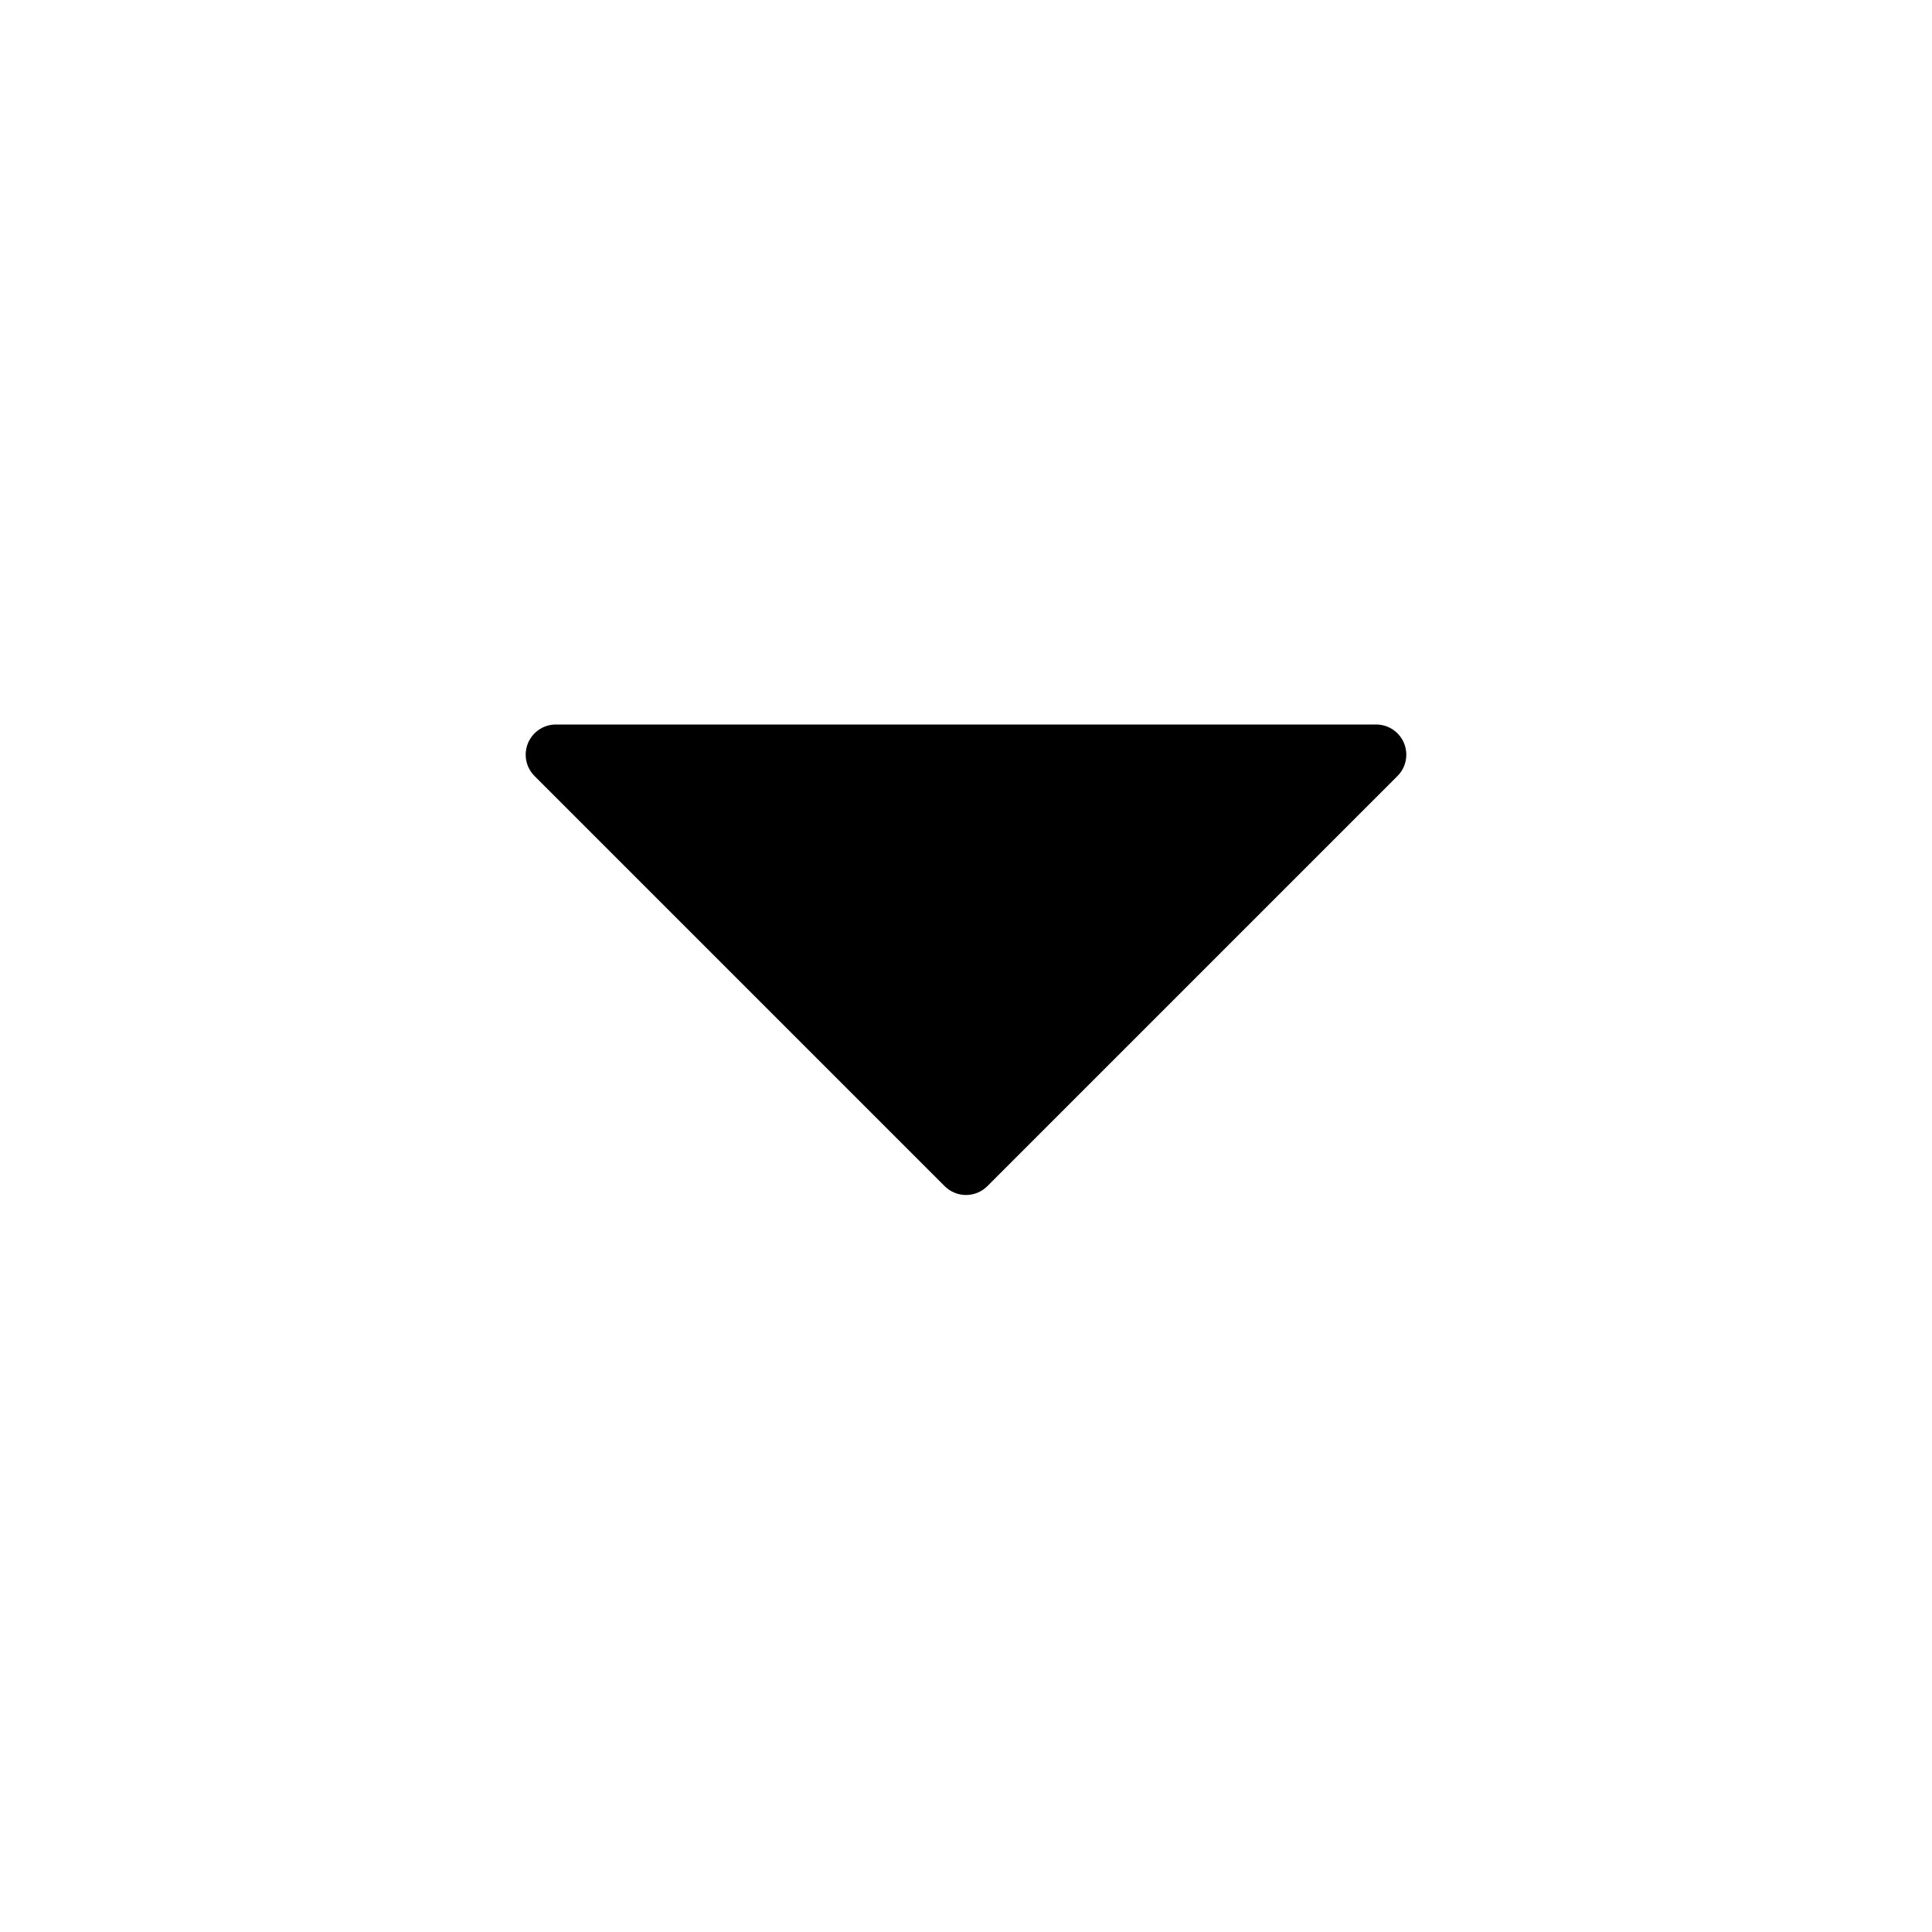
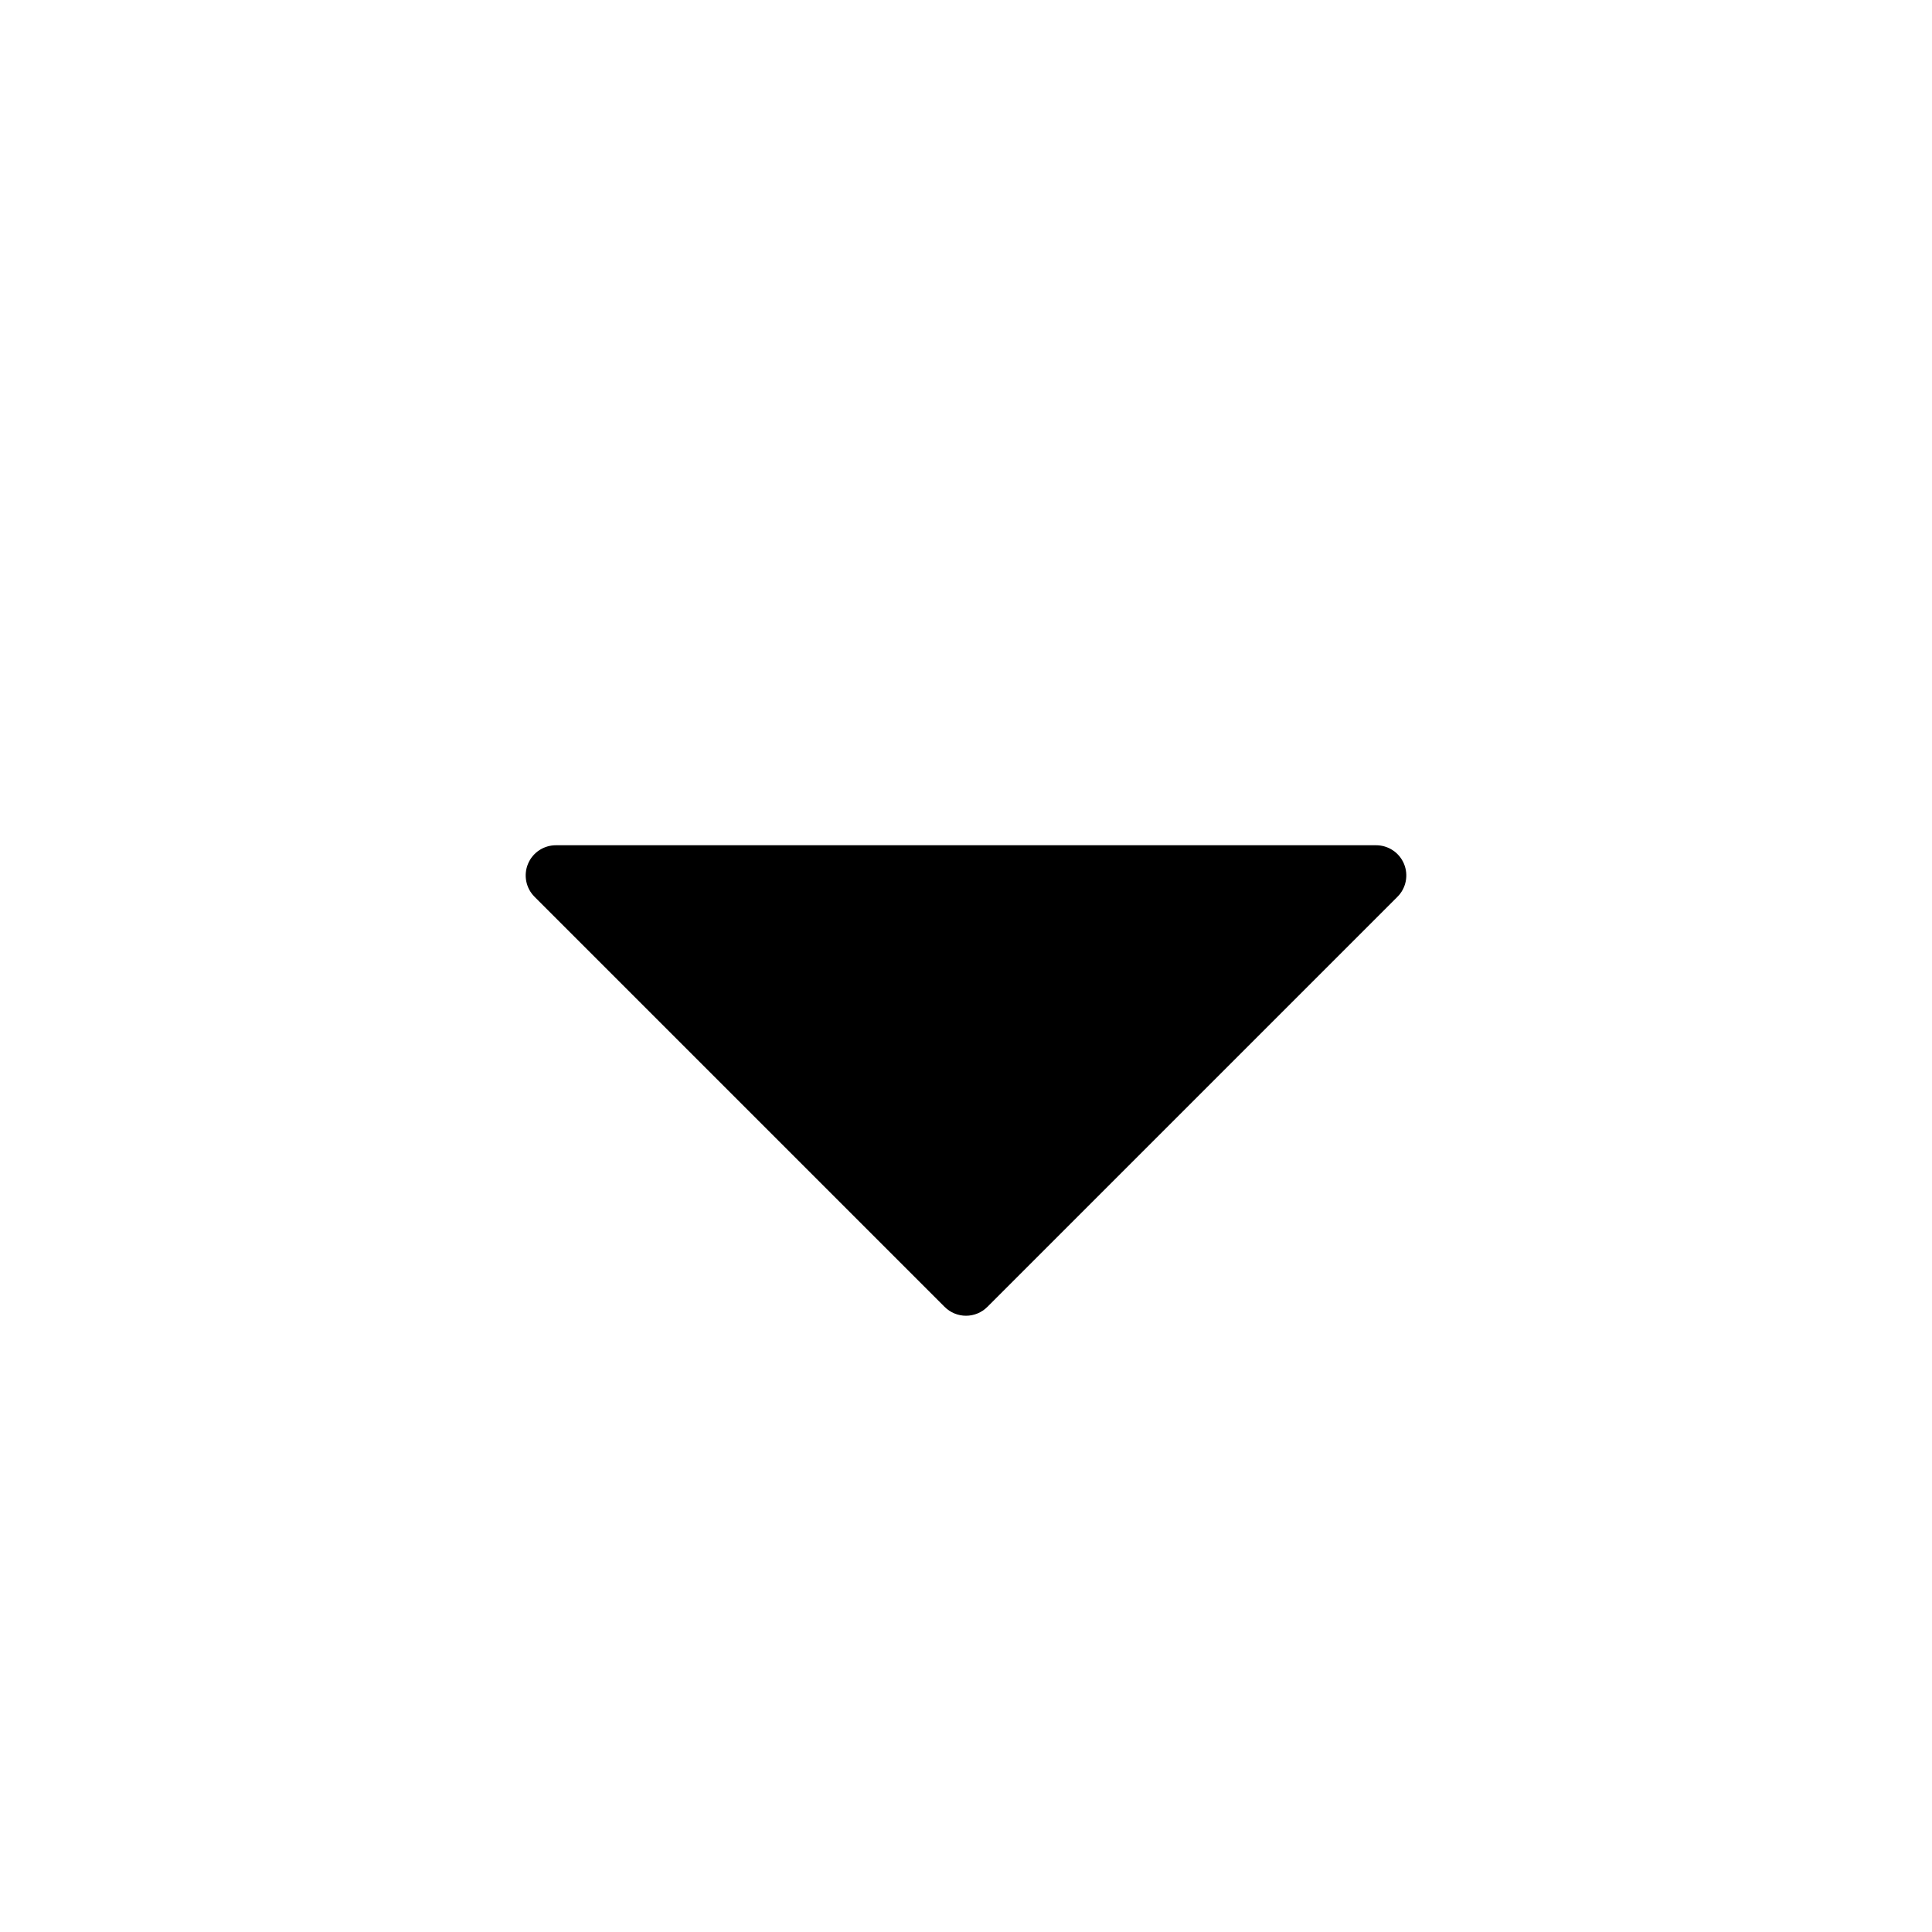
<svg xmlns="http://www.w3.org/2000/svg" fill="currentColor" viewBox="0 0 16 16">
-   <path d="M4.427 6.427l3.396 3.396a.25.25 0 00.354 0l3.396-3.396A.25.25 0 0011.396 6H4.604a.25.25 0 00-.177.427z" />
+   <path d="M4.427 7.427l3.396 3.396a.25.25 0 00.354 0l3.396-3.396A.25.25 0 0011.396 7H4.604a.25.25 0 00-.177.427z" />
</svg>
